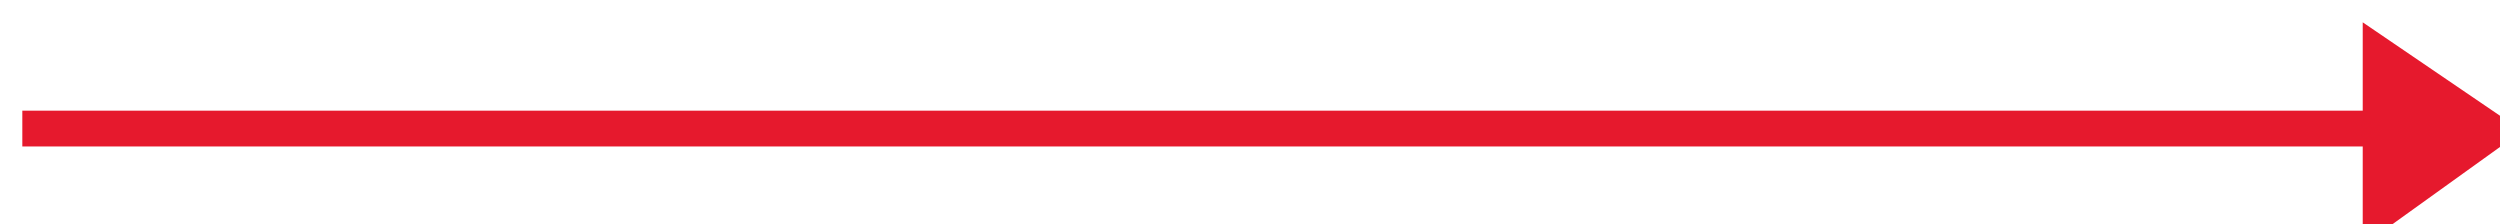
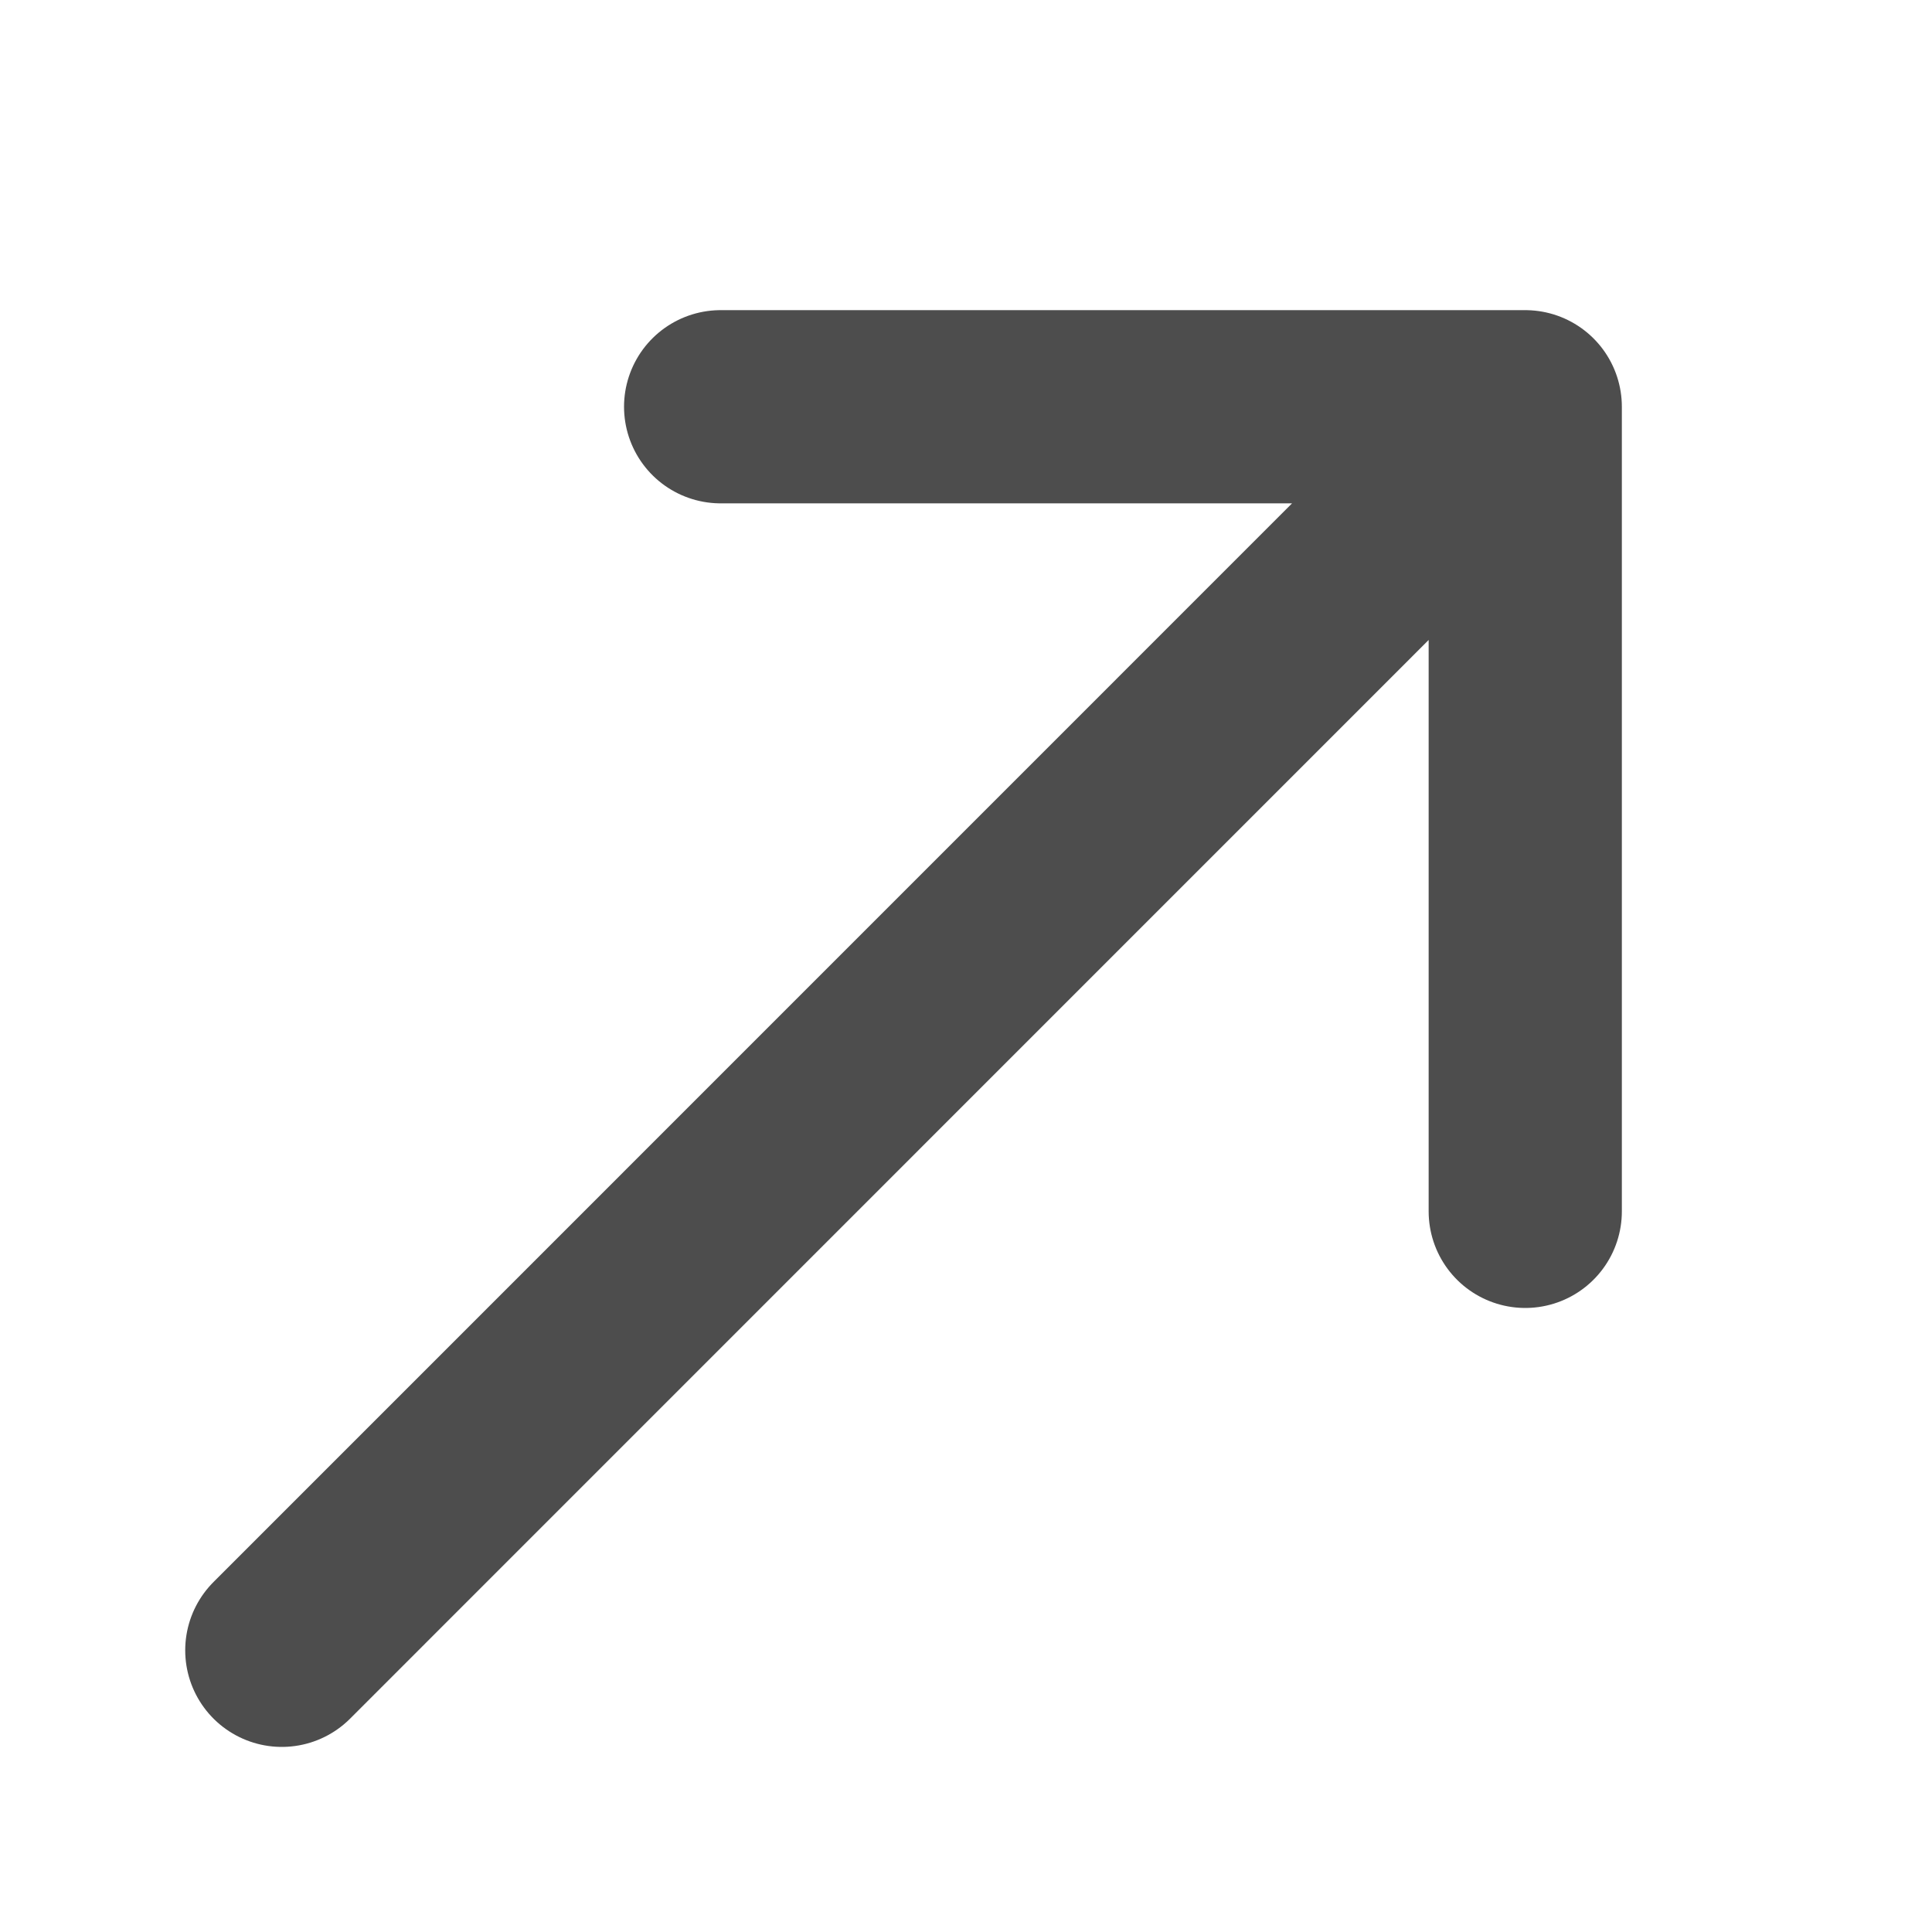
- <svg xmlns="http://www.w3.org/2000/svg" width="56" height="5">
-   <defs>
-     <clipPath id="clip_0">
-       <rect x="-674" y="-310" width="1440" height="760" clip-rule="evenodd" />
-     </clipPath>
-   </defs>
-   <g clip-path="url(#clip_0)">
-     <path fill="rgb(230,25,45)" stroke="none" transform="matrix(-4.37114e-08 -1 1 -4.37114e-08 0.5 5.5)" d="M5 52.425L3.021 52.425L3.021 -3.97904e-13L2.219 -3.97904e-13L2.219 52.425L0 52.425L2.567 56" />
-   </g>
+ <svg xmlns="http://www.w3.org/2000/svg" width="15" height="15" viewBox="0 0 15 15" fill="none">
+   <path d="M2.188 12.813L11.842 3.158M11.842 3.158L5.595 3.158M11.842 3.158V9.405" stroke="#4D4D4D" stroke-width="1.5" stroke-linecap="round" stroke-linejoin="round" />
</svg>
